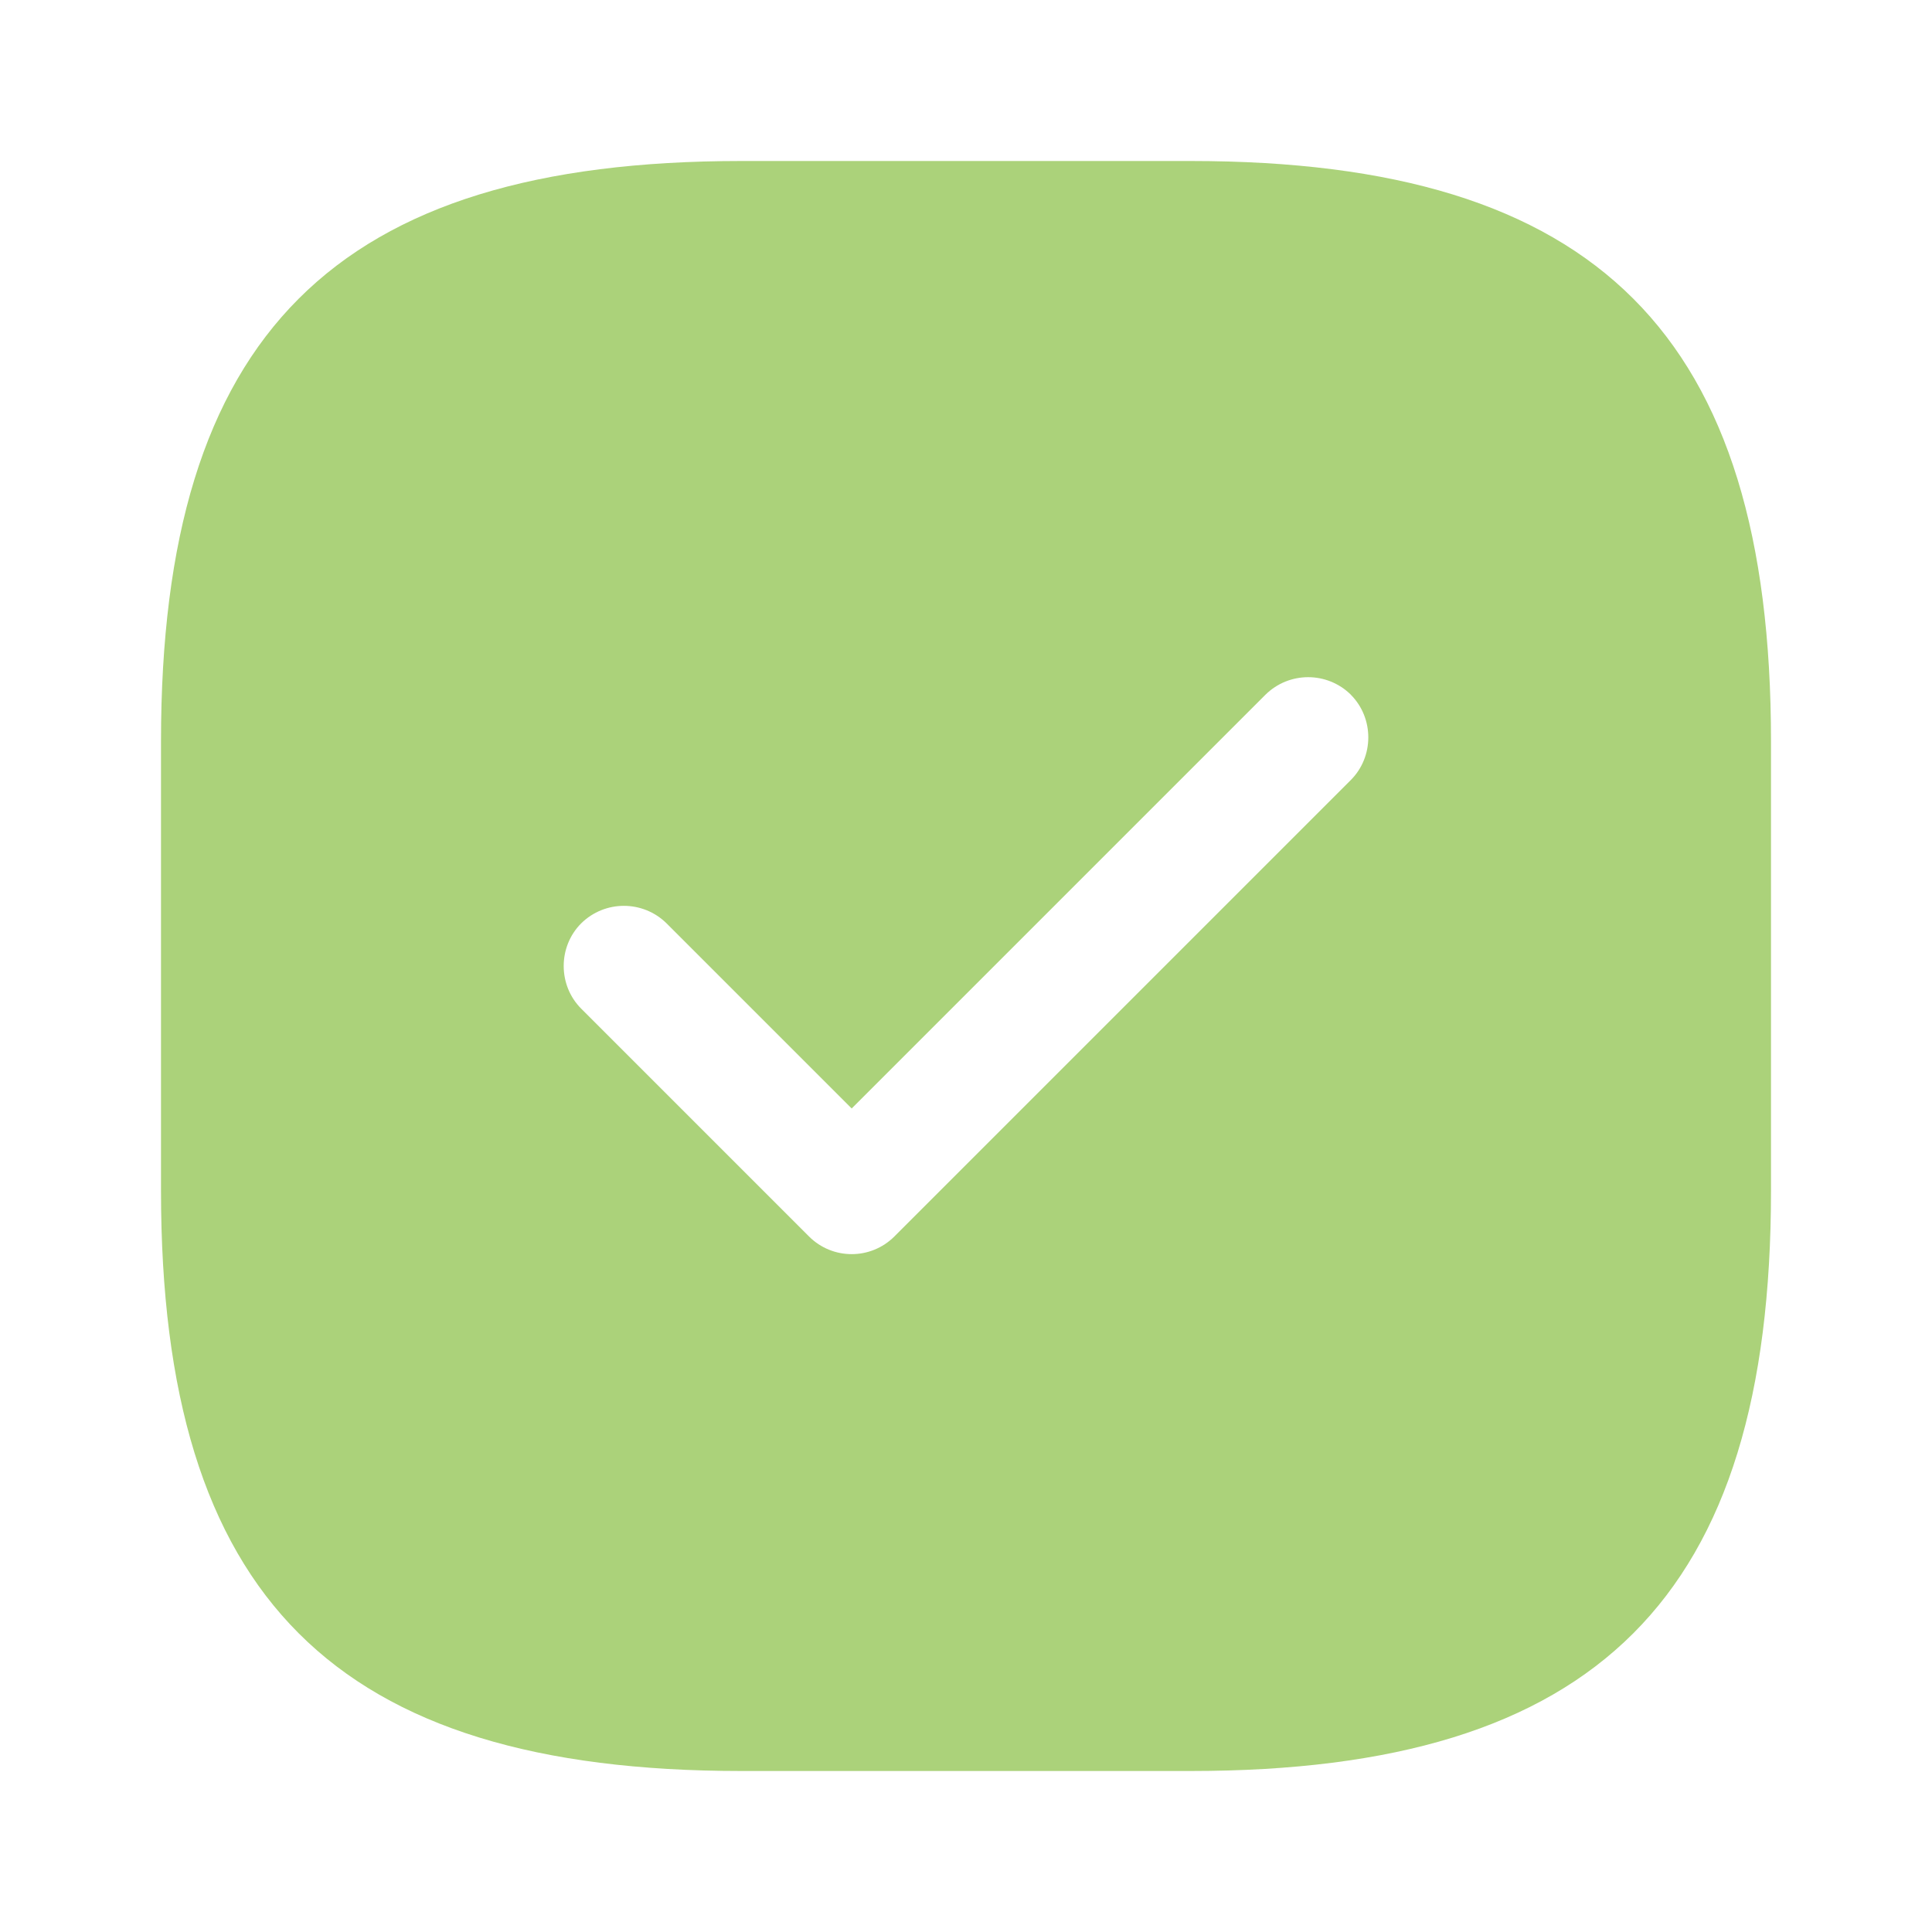
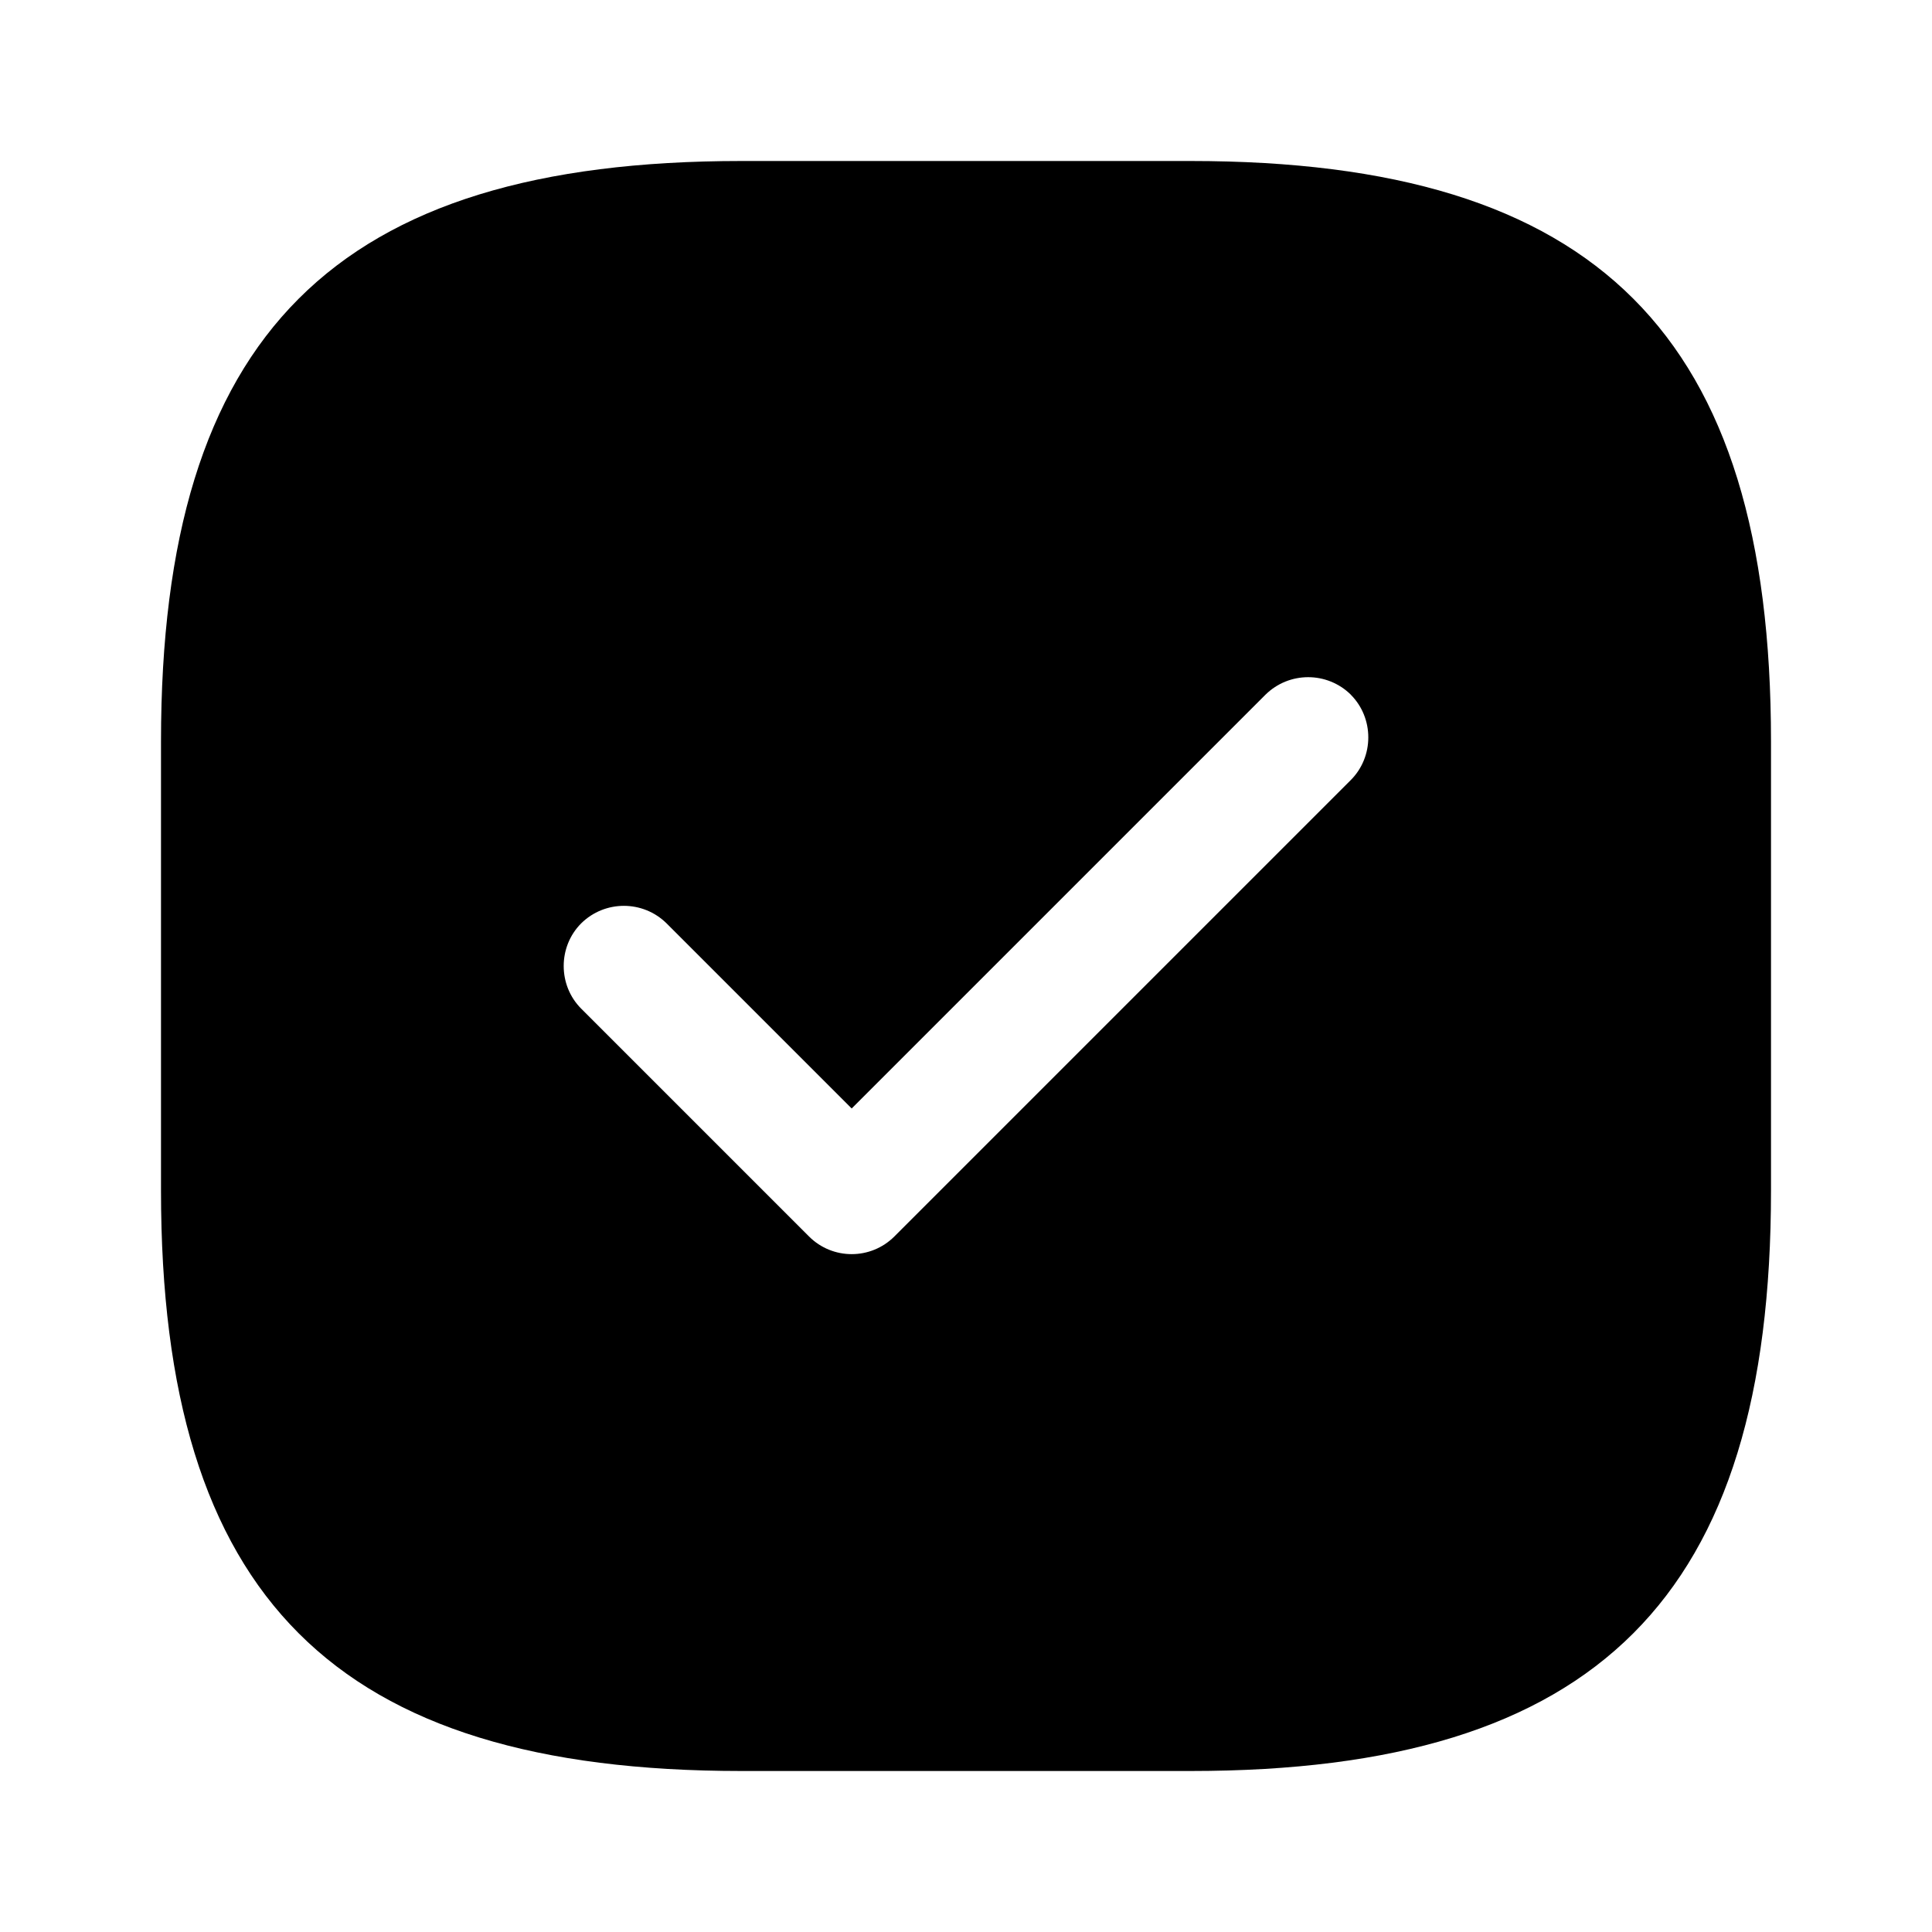
- <svg xmlns="http://www.w3.org/2000/svg" width="24" height="24" fill="none" viewBox="0 0 24 24">
-   <path fill="#ABD27A" d="M14.791 2C19.841 2 22 4.158 22 9.209v5.582C22 19.841 19.842 22 14.791 22H9.209C4.159 22 2 19.842 2 14.791V9.209C2 4.159 4.158 2 9.209 2h5.582Zm1.99 6.63a.755.755 0 0 0-1.061 0l-5.14 5.14-2.3-2.3a.755.755 0 0 0-1.06 0c-.29.29-.29.77 0 1.06l2.83 2.83a.75.75 0 0 0 1.06 0l5.67-5.67c.29-.29.29-.77 0-1.06Z" />
+ <svg xmlns="http://www.w3.org/2000/svg" width="24" height="24" fill="currentColor" viewBox="0 0 24 24">
+   <path fill="currentColor" d="M14.791 2C19.841 2 22 4.158 22 9.209v5.582C22 19.841 19.842 22 14.791 22H9.209C4.159 22 2 19.842 2 14.791V9.209C2 4.159 4.158 2 9.209 2h5.582Zm1.99 6.63a.755.755 0 0 0-1.061 0l-5.14 5.14-2.3-2.3a.755.755 0 0 0-1.06 0c-.29.29-.29.77 0 1.06l2.83 2.83a.75.75 0 0 0 1.06 0l5.67-5.67c.29-.29.29-.77 0-1.06Z" />
</svg>
